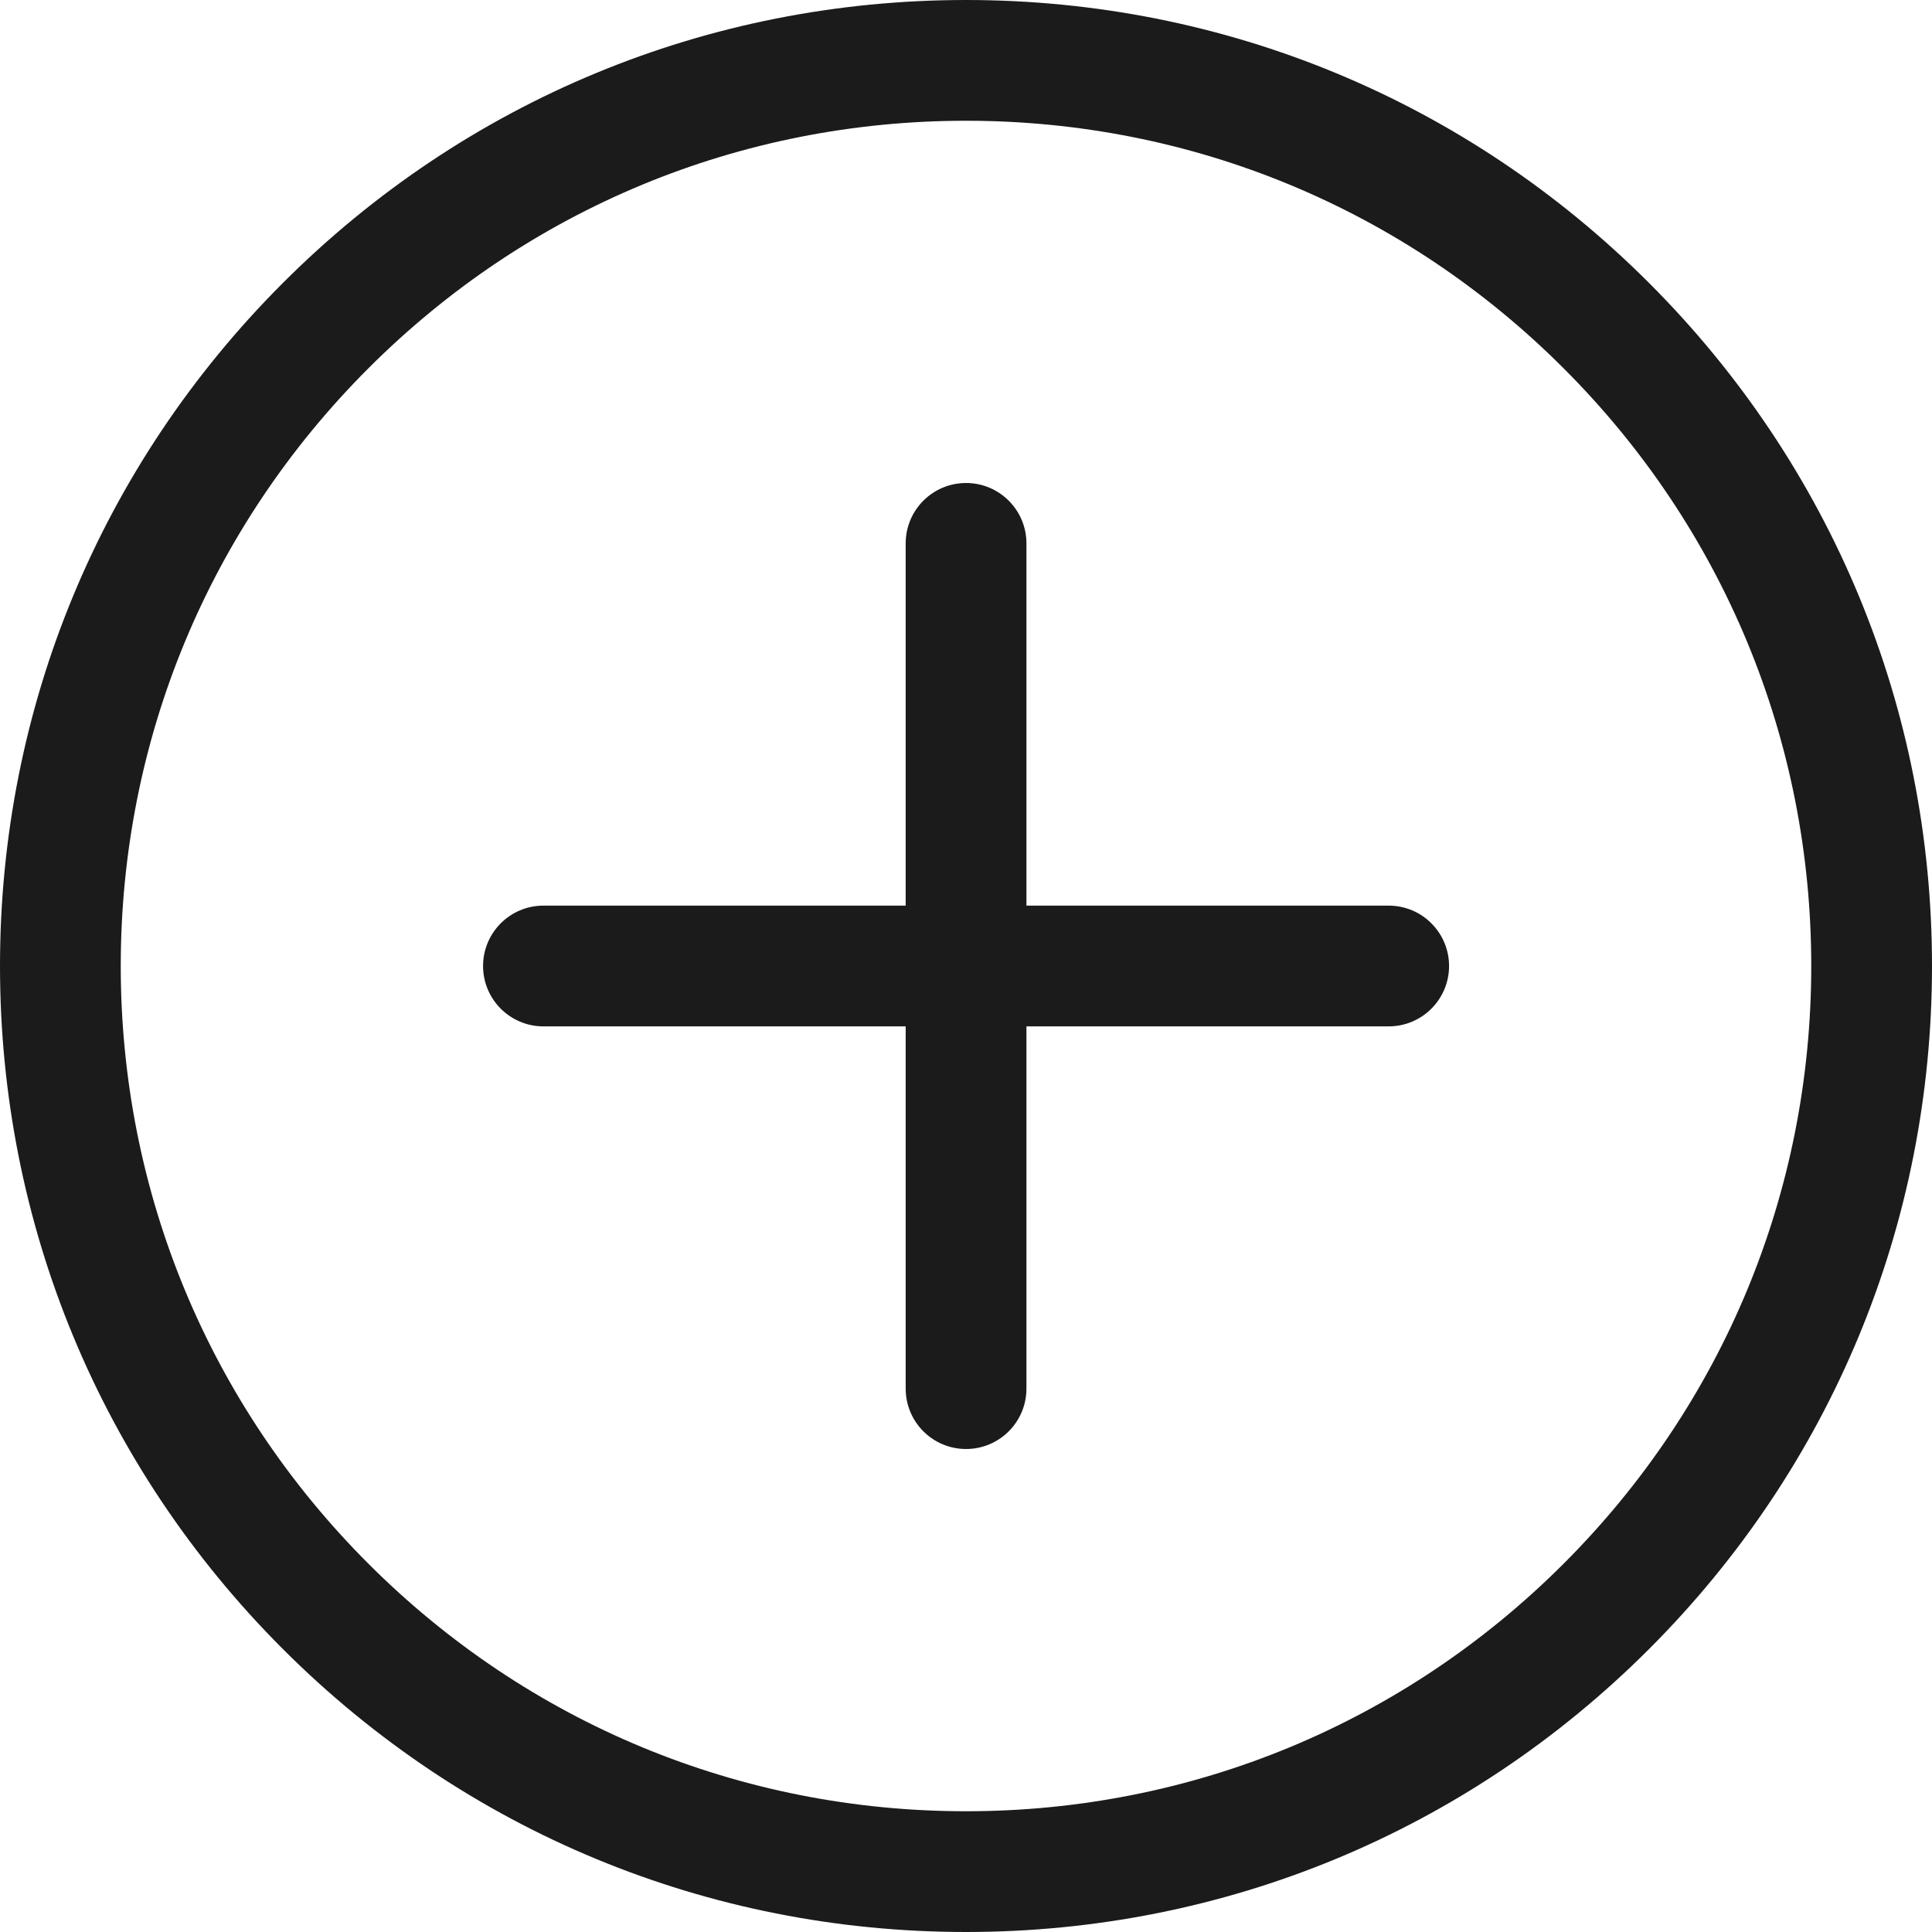
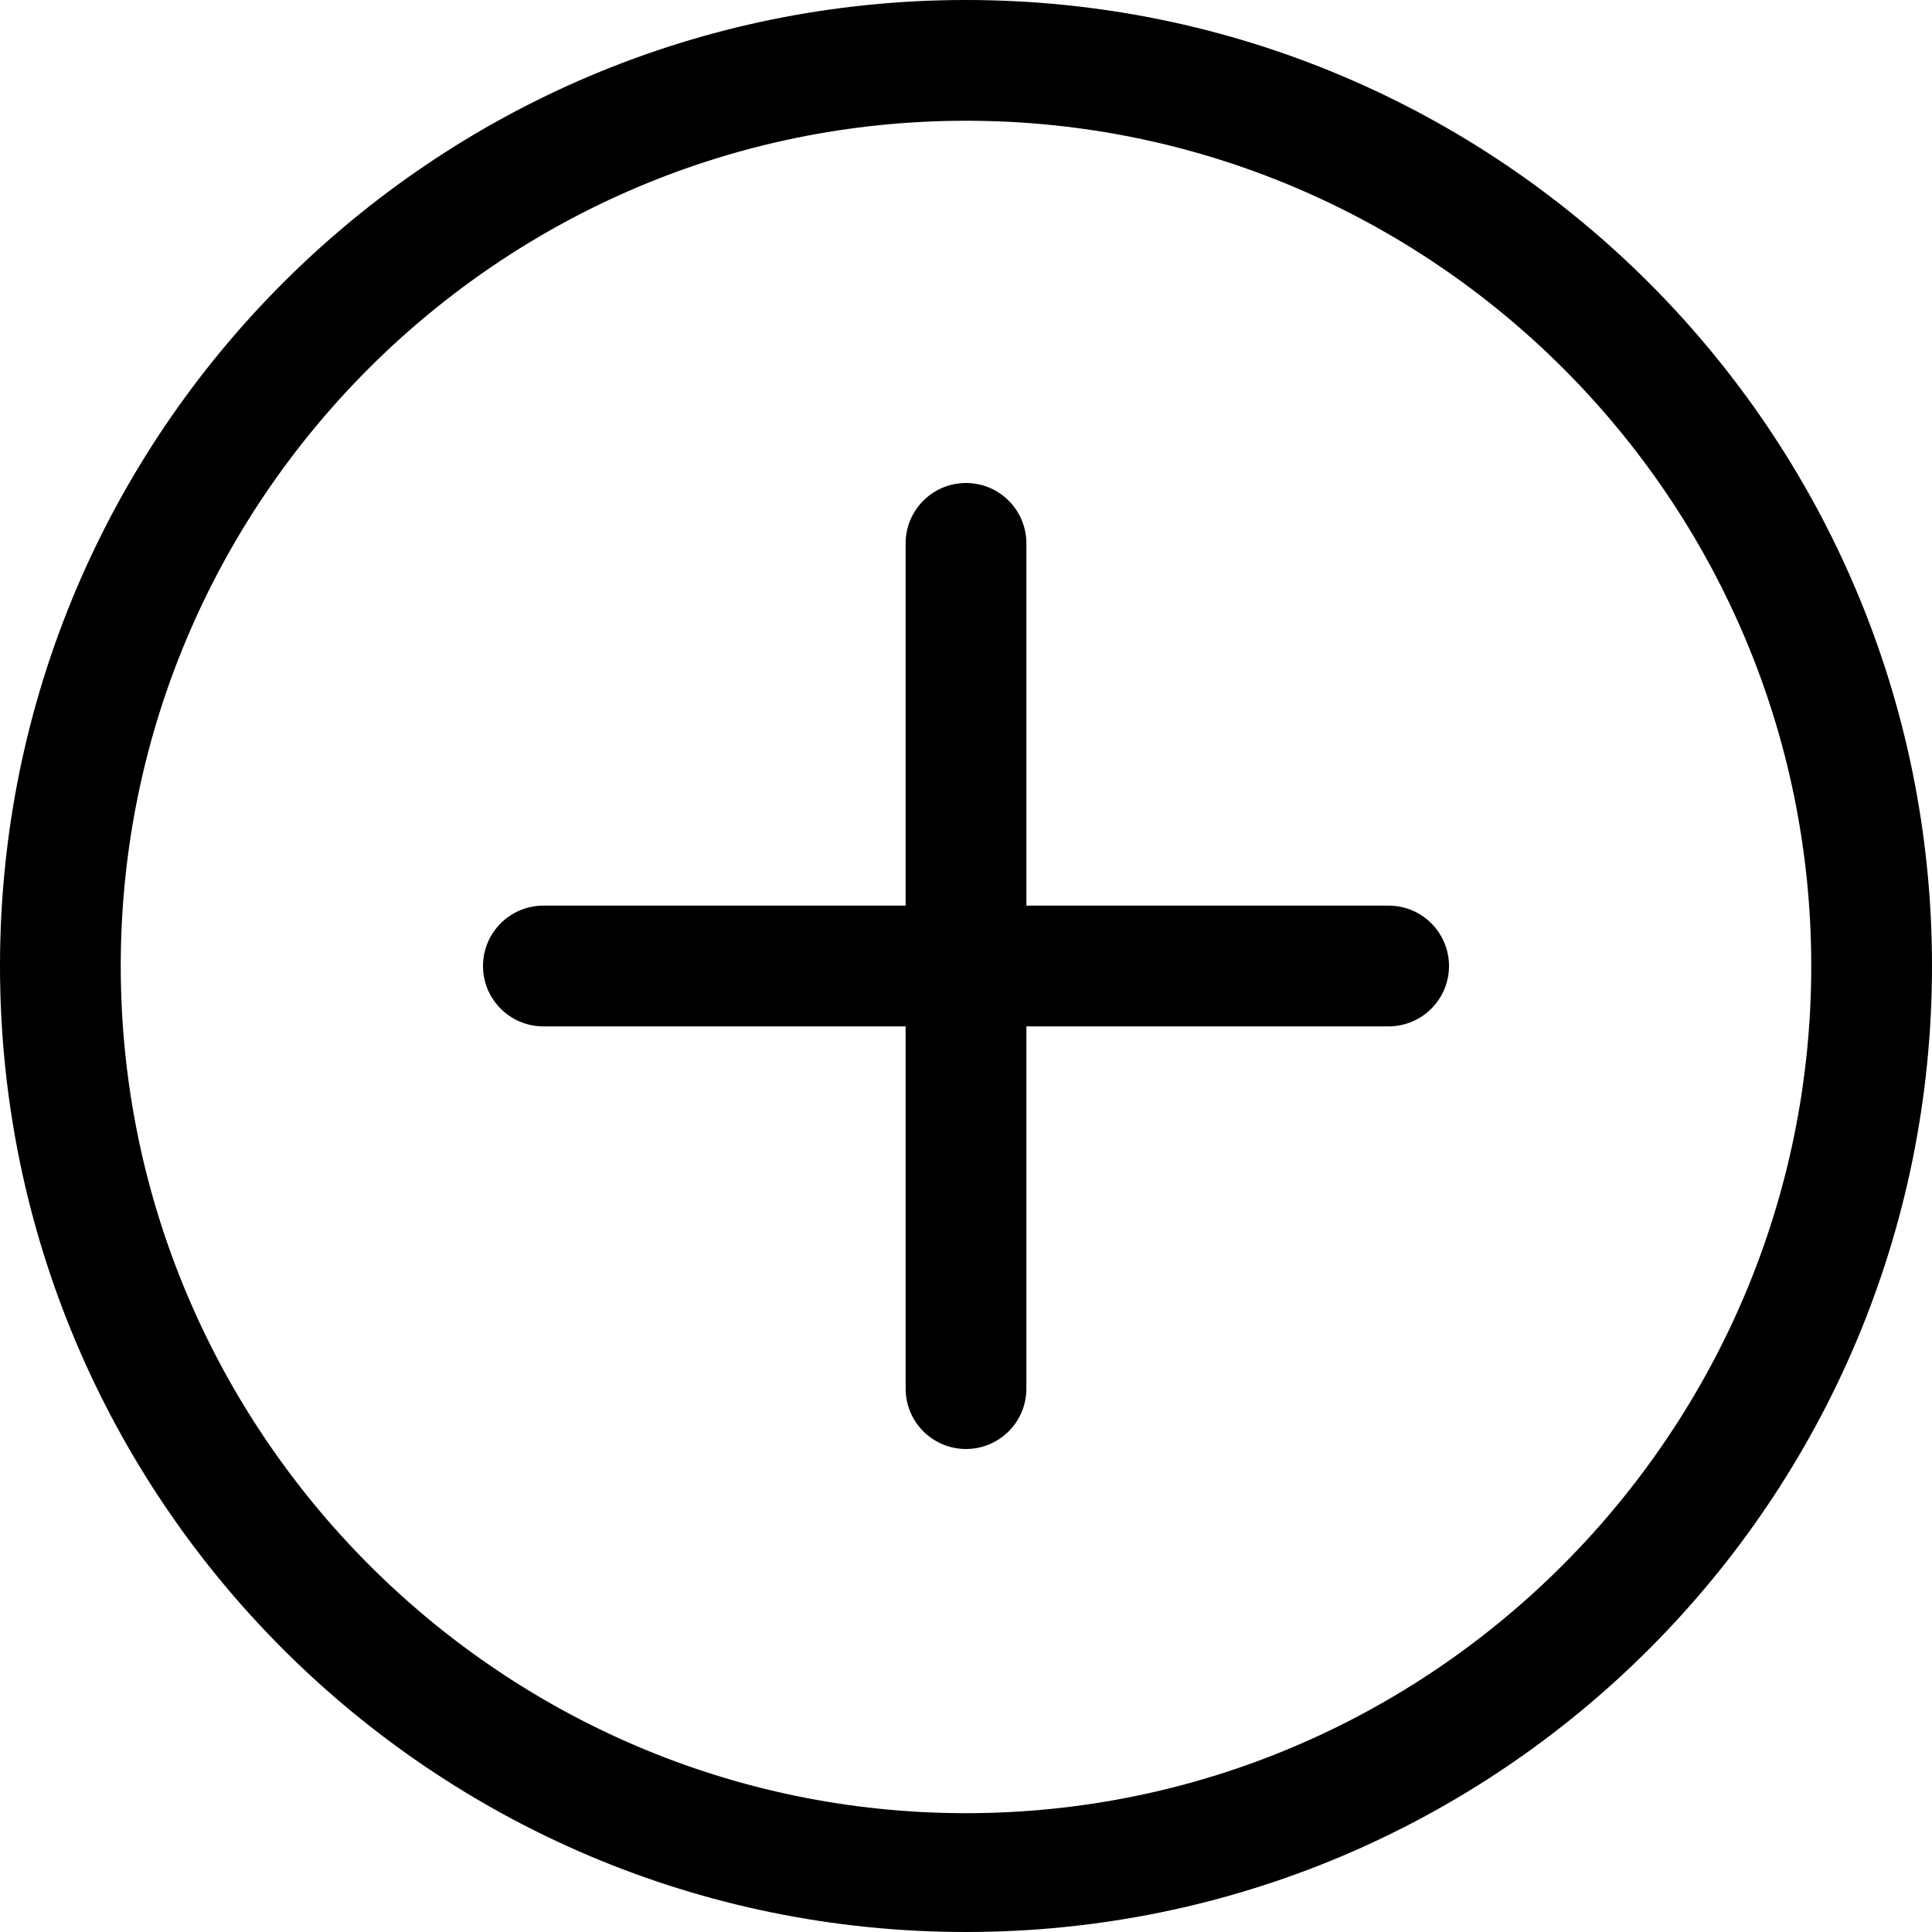
- <svg xmlns="http://www.w3.org/2000/svg" preserveAspectRatio="xMidYMid" width="32" height="32" viewBox="0 0 32 32">
-   <defs>
-     <style>
-       .cls-1 {
-         fill: #1b1b1b;
-         fill-rule: evenodd;
-       }
-     </style>
-   </defs>
-   <path d="M27.313,27.314 C24.291,30.335 20.273,32.000 16.000,32.000 C11.726,32.000 7.708,30.335 4.686,27.314 C1.665,24.292 -0.000,20.273 -0.000,16.000 C-0.000,11.726 1.665,7.708 4.686,4.686 C7.708,1.664 11.726,0.000 16.000,0.000 C20.273,0.000 24.291,1.664 27.313,4.686 C30.335,7.708 32.000,11.726 32.000,16.000 C32.000,20.273 30.335,24.292 27.313,27.314 ZM25.899,6.101 C23.255,3.456 19.739,2.000 16.000,2.000 C12.260,2.000 8.744,3.456 6.101,6.101 C3.457,8.745 2.000,12.260 2.000,16.000 C2.000,19.739 3.457,23.255 6.101,25.899 C8.744,28.543 12.260,30.000 16.000,30.000 C19.739,30.000 23.255,28.543 25.899,25.899 C28.544,23.255 30.000,19.739 30.000,16.000 C30.000,12.260 28.544,8.745 25.899,6.101 ZM23.001,17.000 L17.001,17.000 L17.001,23.000 C17.001,23.552 16.553,24.000 16.001,24.000 C15.448,24.000 15.001,23.552 15.001,23.000 L15.001,17.000 L9.001,17.000 C8.449,17.000 8.001,16.552 8.001,16.000 C8.001,15.448 8.449,15.000 9.001,15.000 L15.001,15.000 L15.001,9.000 C15.001,8.448 15.448,8.000 16.001,8.000 C16.553,8.000 17.001,8.448 17.001,9.000 L17.001,15.000 L23.001,15.000 C23.553,15.000 24.001,15.448 24.001,16.000 C24.001,16.552 23.553,17.000 23.001,17.000 Z" class="cls-1" />
+ <svg xmlns="http://www.w3.org/2000/svg" version="1.1" width="32" height="32" viewBox="0 0 32 32">
+   <path d="M16 0c-8.836 0-16 7.163-16 16s7.163 16 16 16c8.837 0 16-7.163 16-16s-7.163-16-16-16zM16 30.032c-7.72 0-14-6.312-14-14.032s6.28-14 14-14 14 6.28 14 14-6.28 14.032-14 14.032zM23 15h-6v-6c0-0.552-0.448-1-1-1s-1 0.448-1 1v6h-6c-0.552 0-1 0.448-1 1s0.448 1 1 1h6v6c0 0.552 0.448 1 1 1s1-0.448 1-1v-6h6c0.552 0 1-0.448 1-1s-0.448-1-1-1z" />
</svg>
